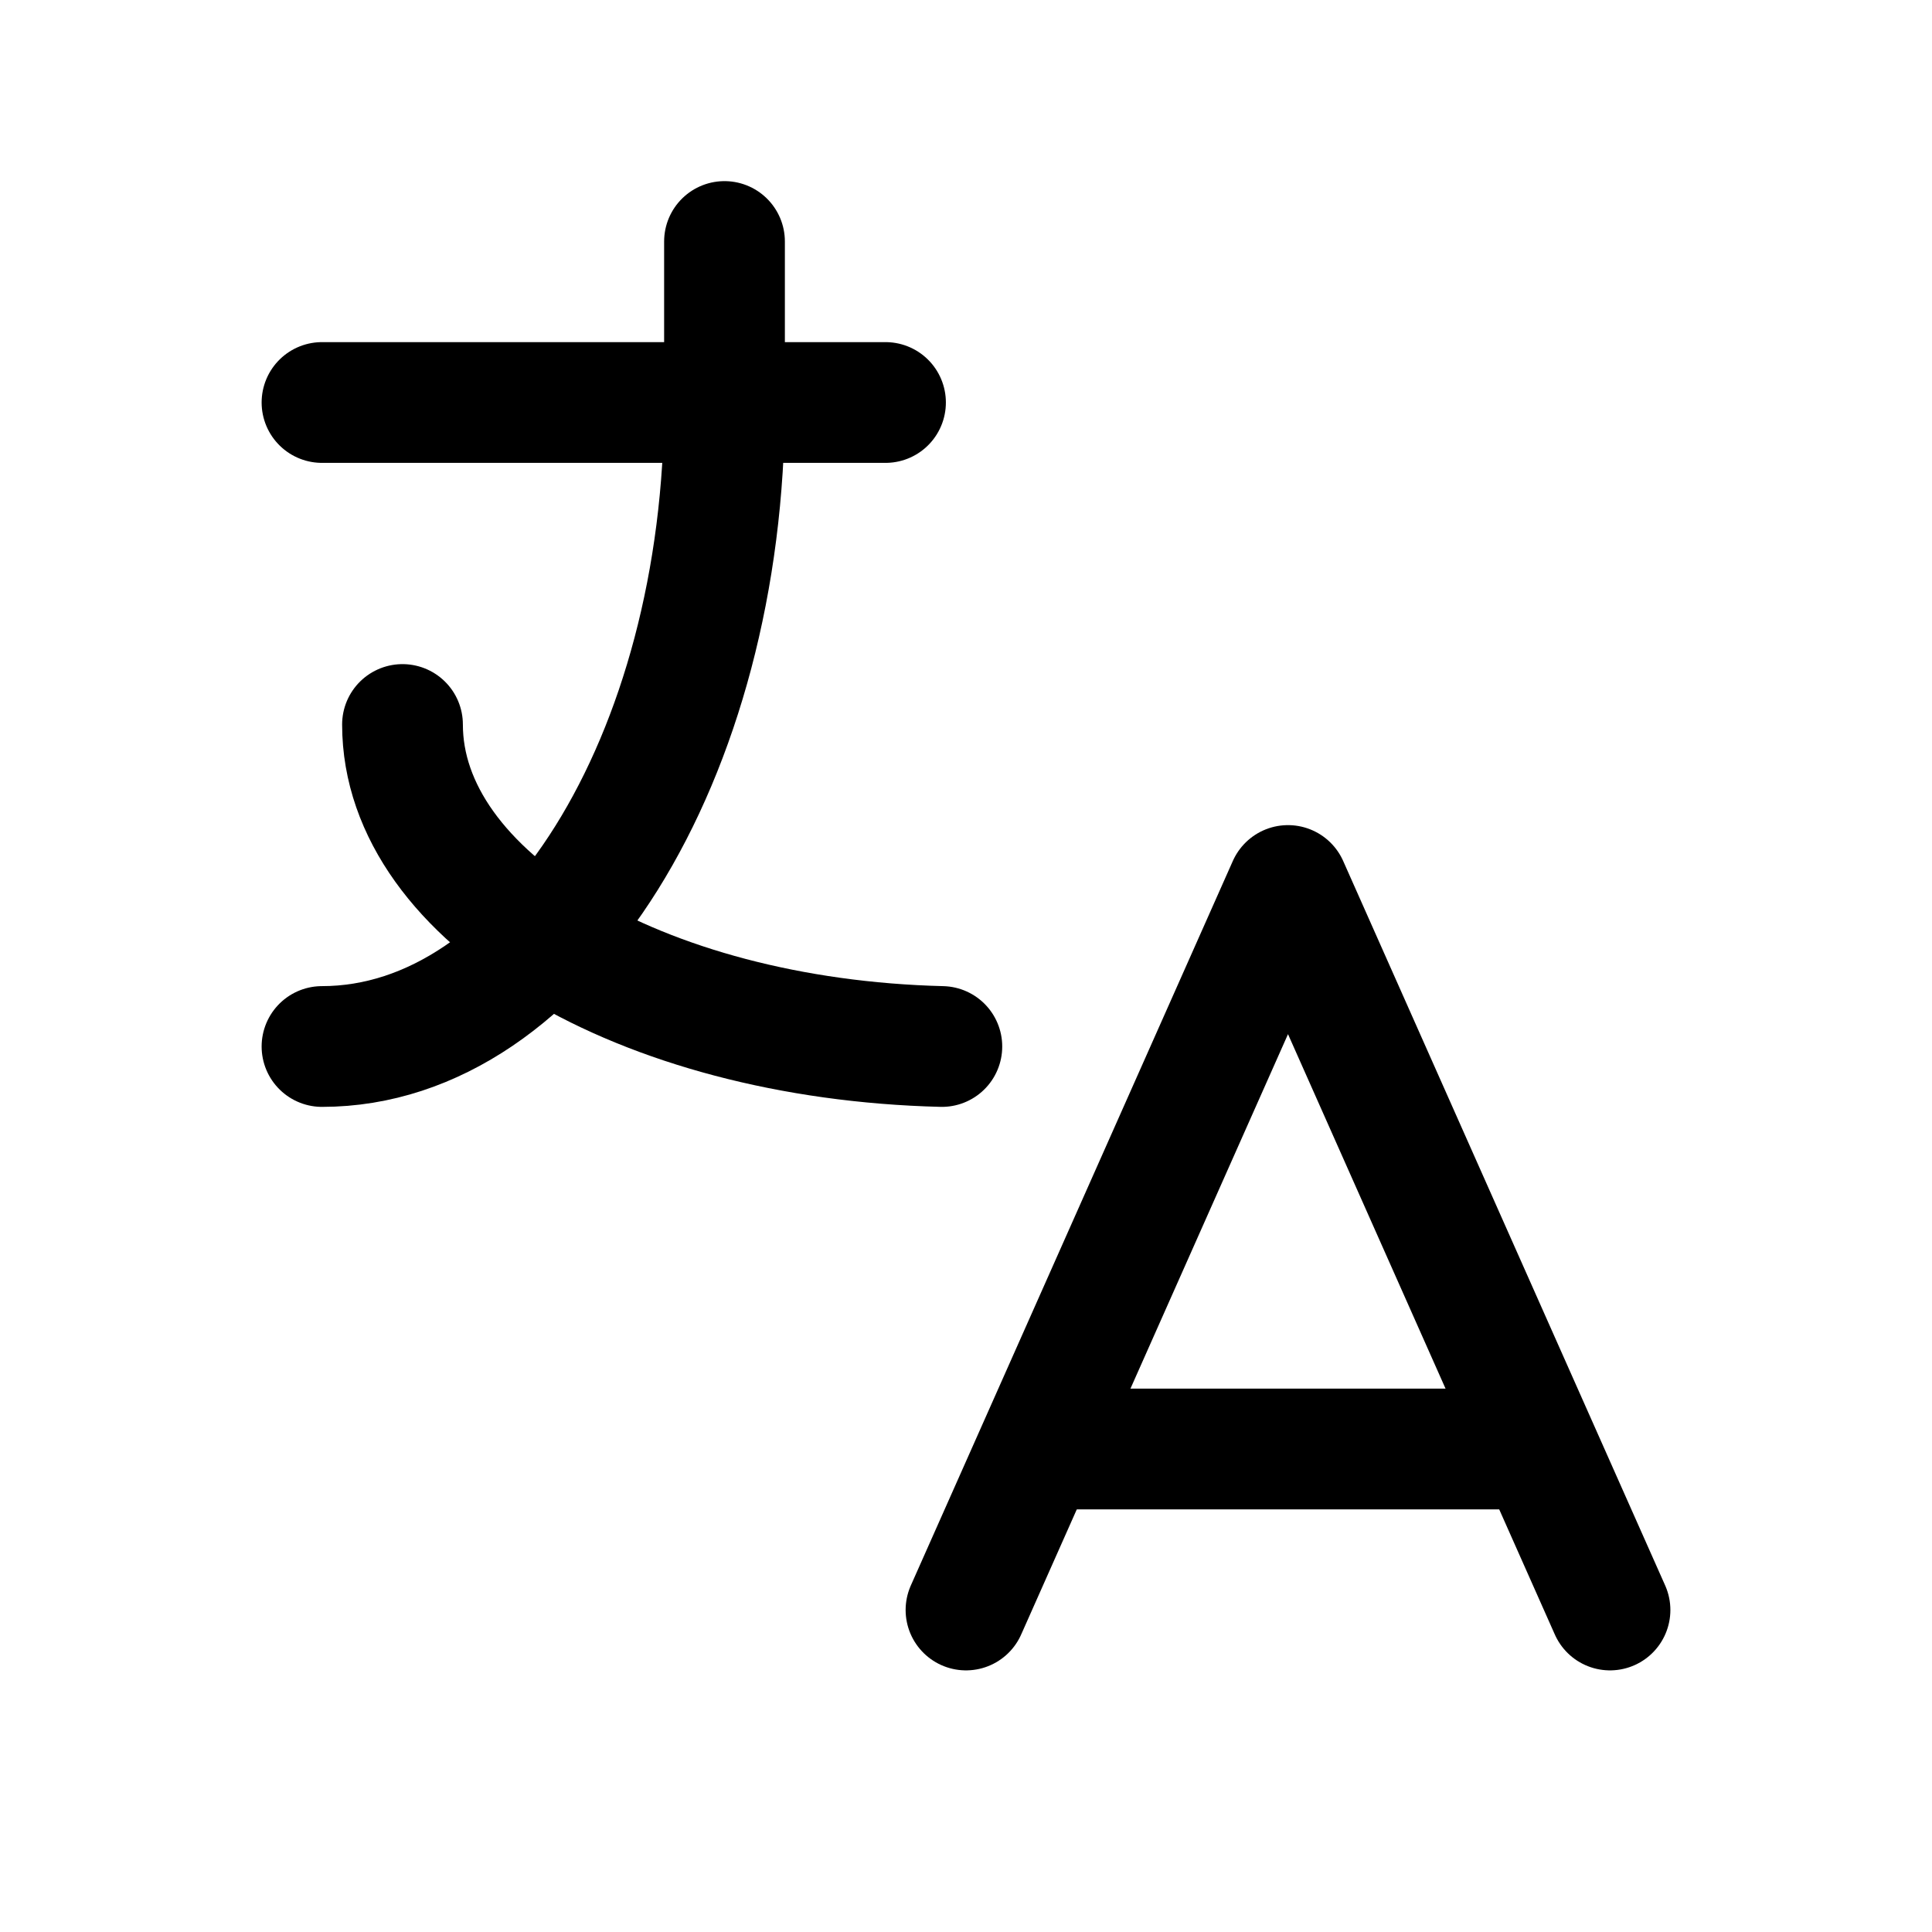
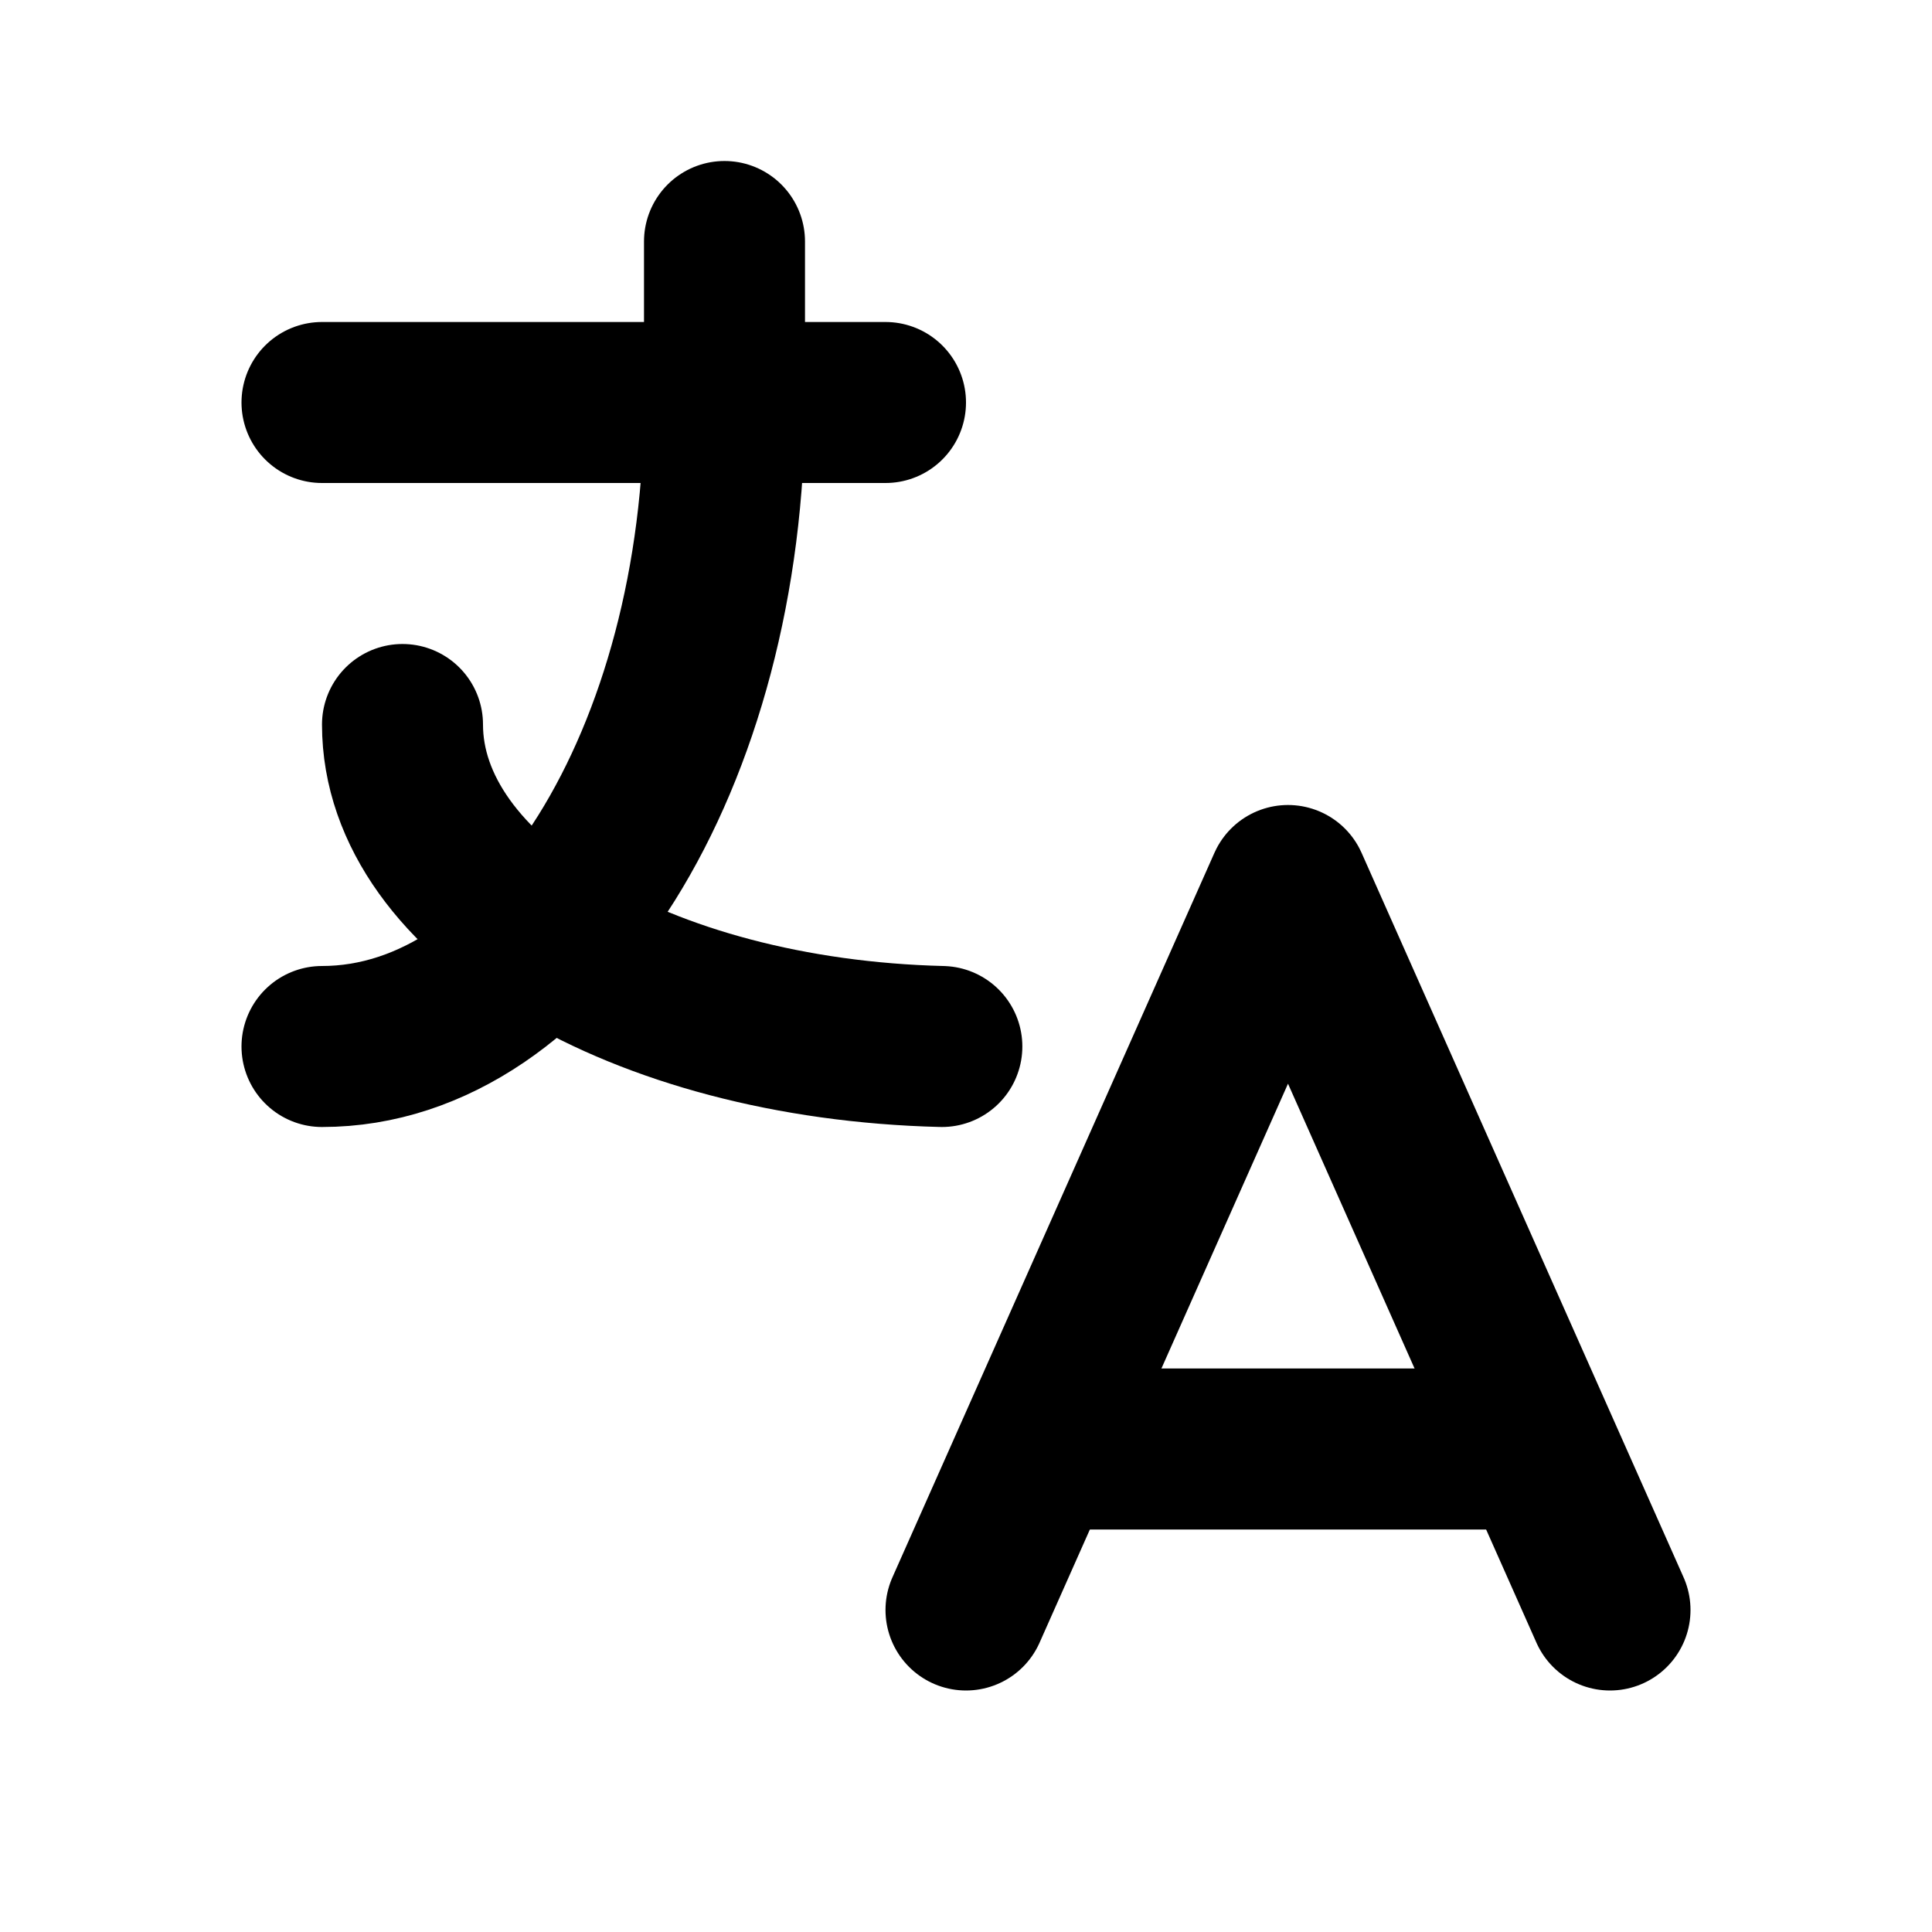
- <svg xmlns="http://www.w3.org/2000/svg" class="icon icon-tabler icon-tabler-language" width="100" height="100" viewBox="0 0 24 24" stroke-width="1.5" stroke="currentcolor" fill="none" stroke-linecap="round" stroke-linejoin="round">
+ <svg xmlns="http://www.w3.org/2000/svg" class="icon icon-tabler icon-tabler-language" width="100" height="100" viewBox="0 0 24 24" stroke-width="2" stroke="currentcolor" fill="none" stroke-linecap="round" stroke-linejoin="round">
  <path stroke="none" d="M0 0h24v24H0z" fill="none" />
  <path d="M4 5h7" />
  <path d="M9 3v2c0 4.418 -2.239 8 -5 8" />
  <path d="M5 9c0 2.144 2.952 3.908 6.7 4" />
  <path d="M12 20l4 -9l4 9" />
  <path d="M19.1 18h-6.2" />
</svg>
